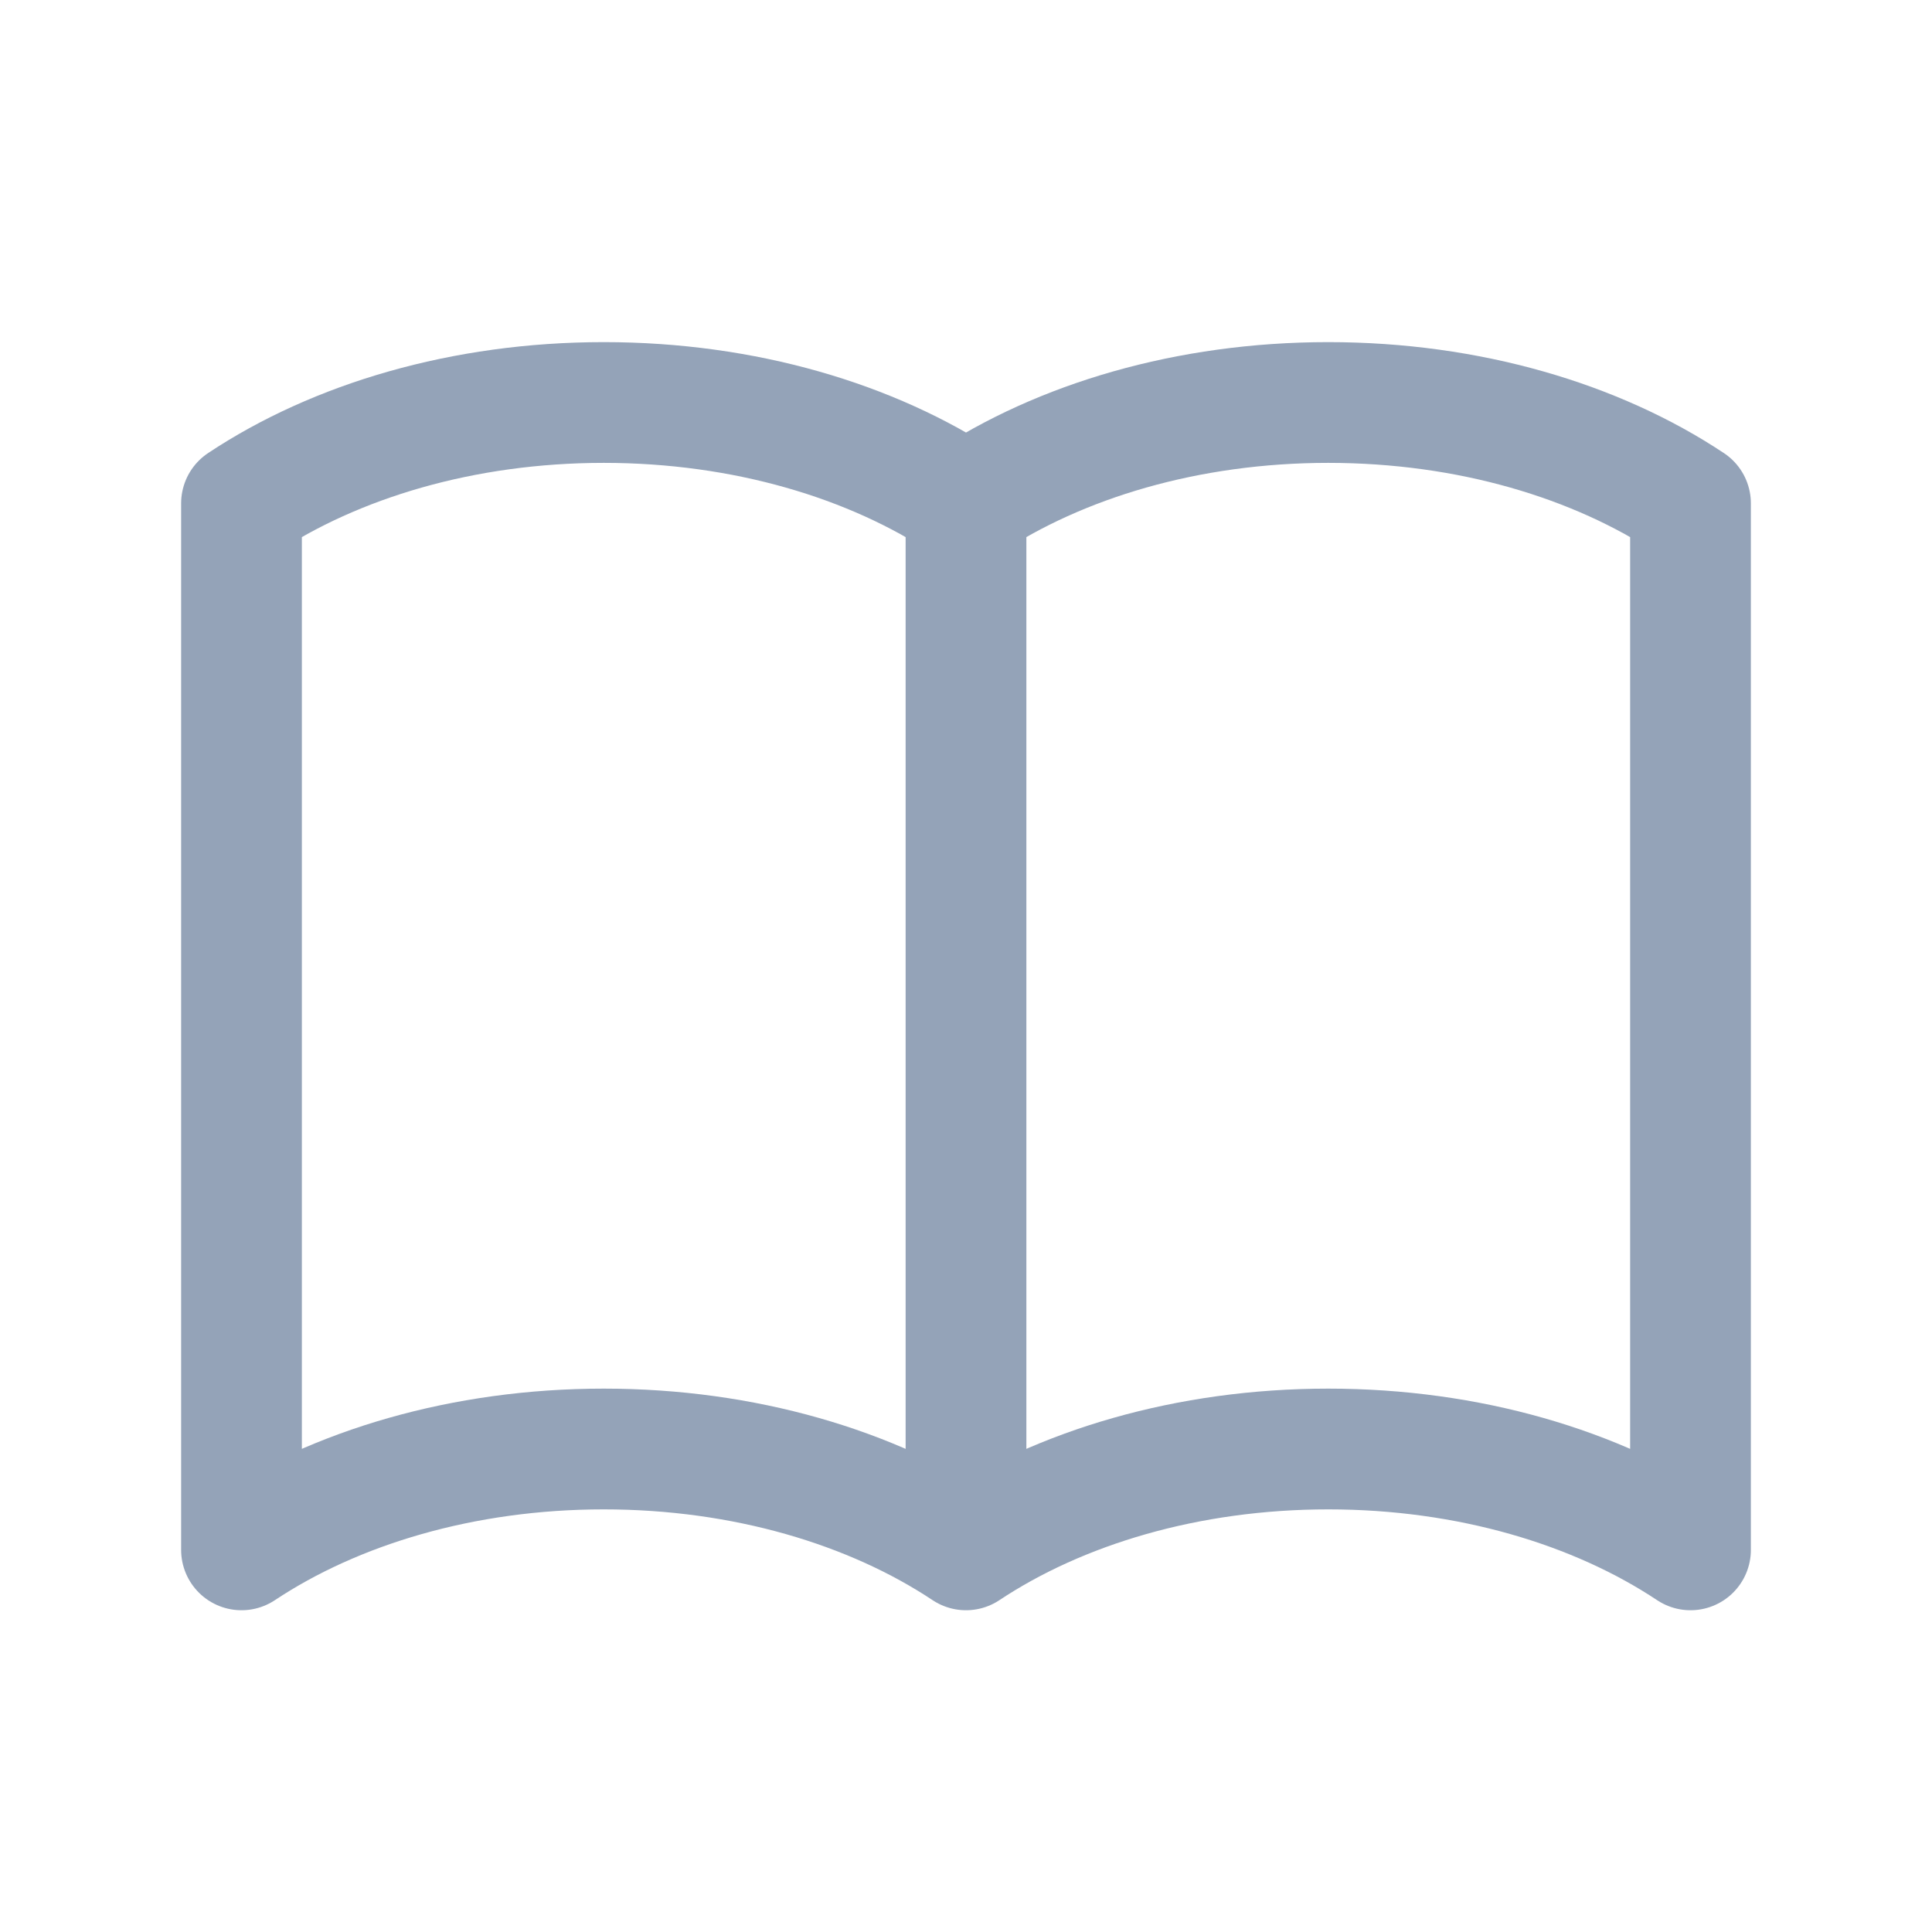
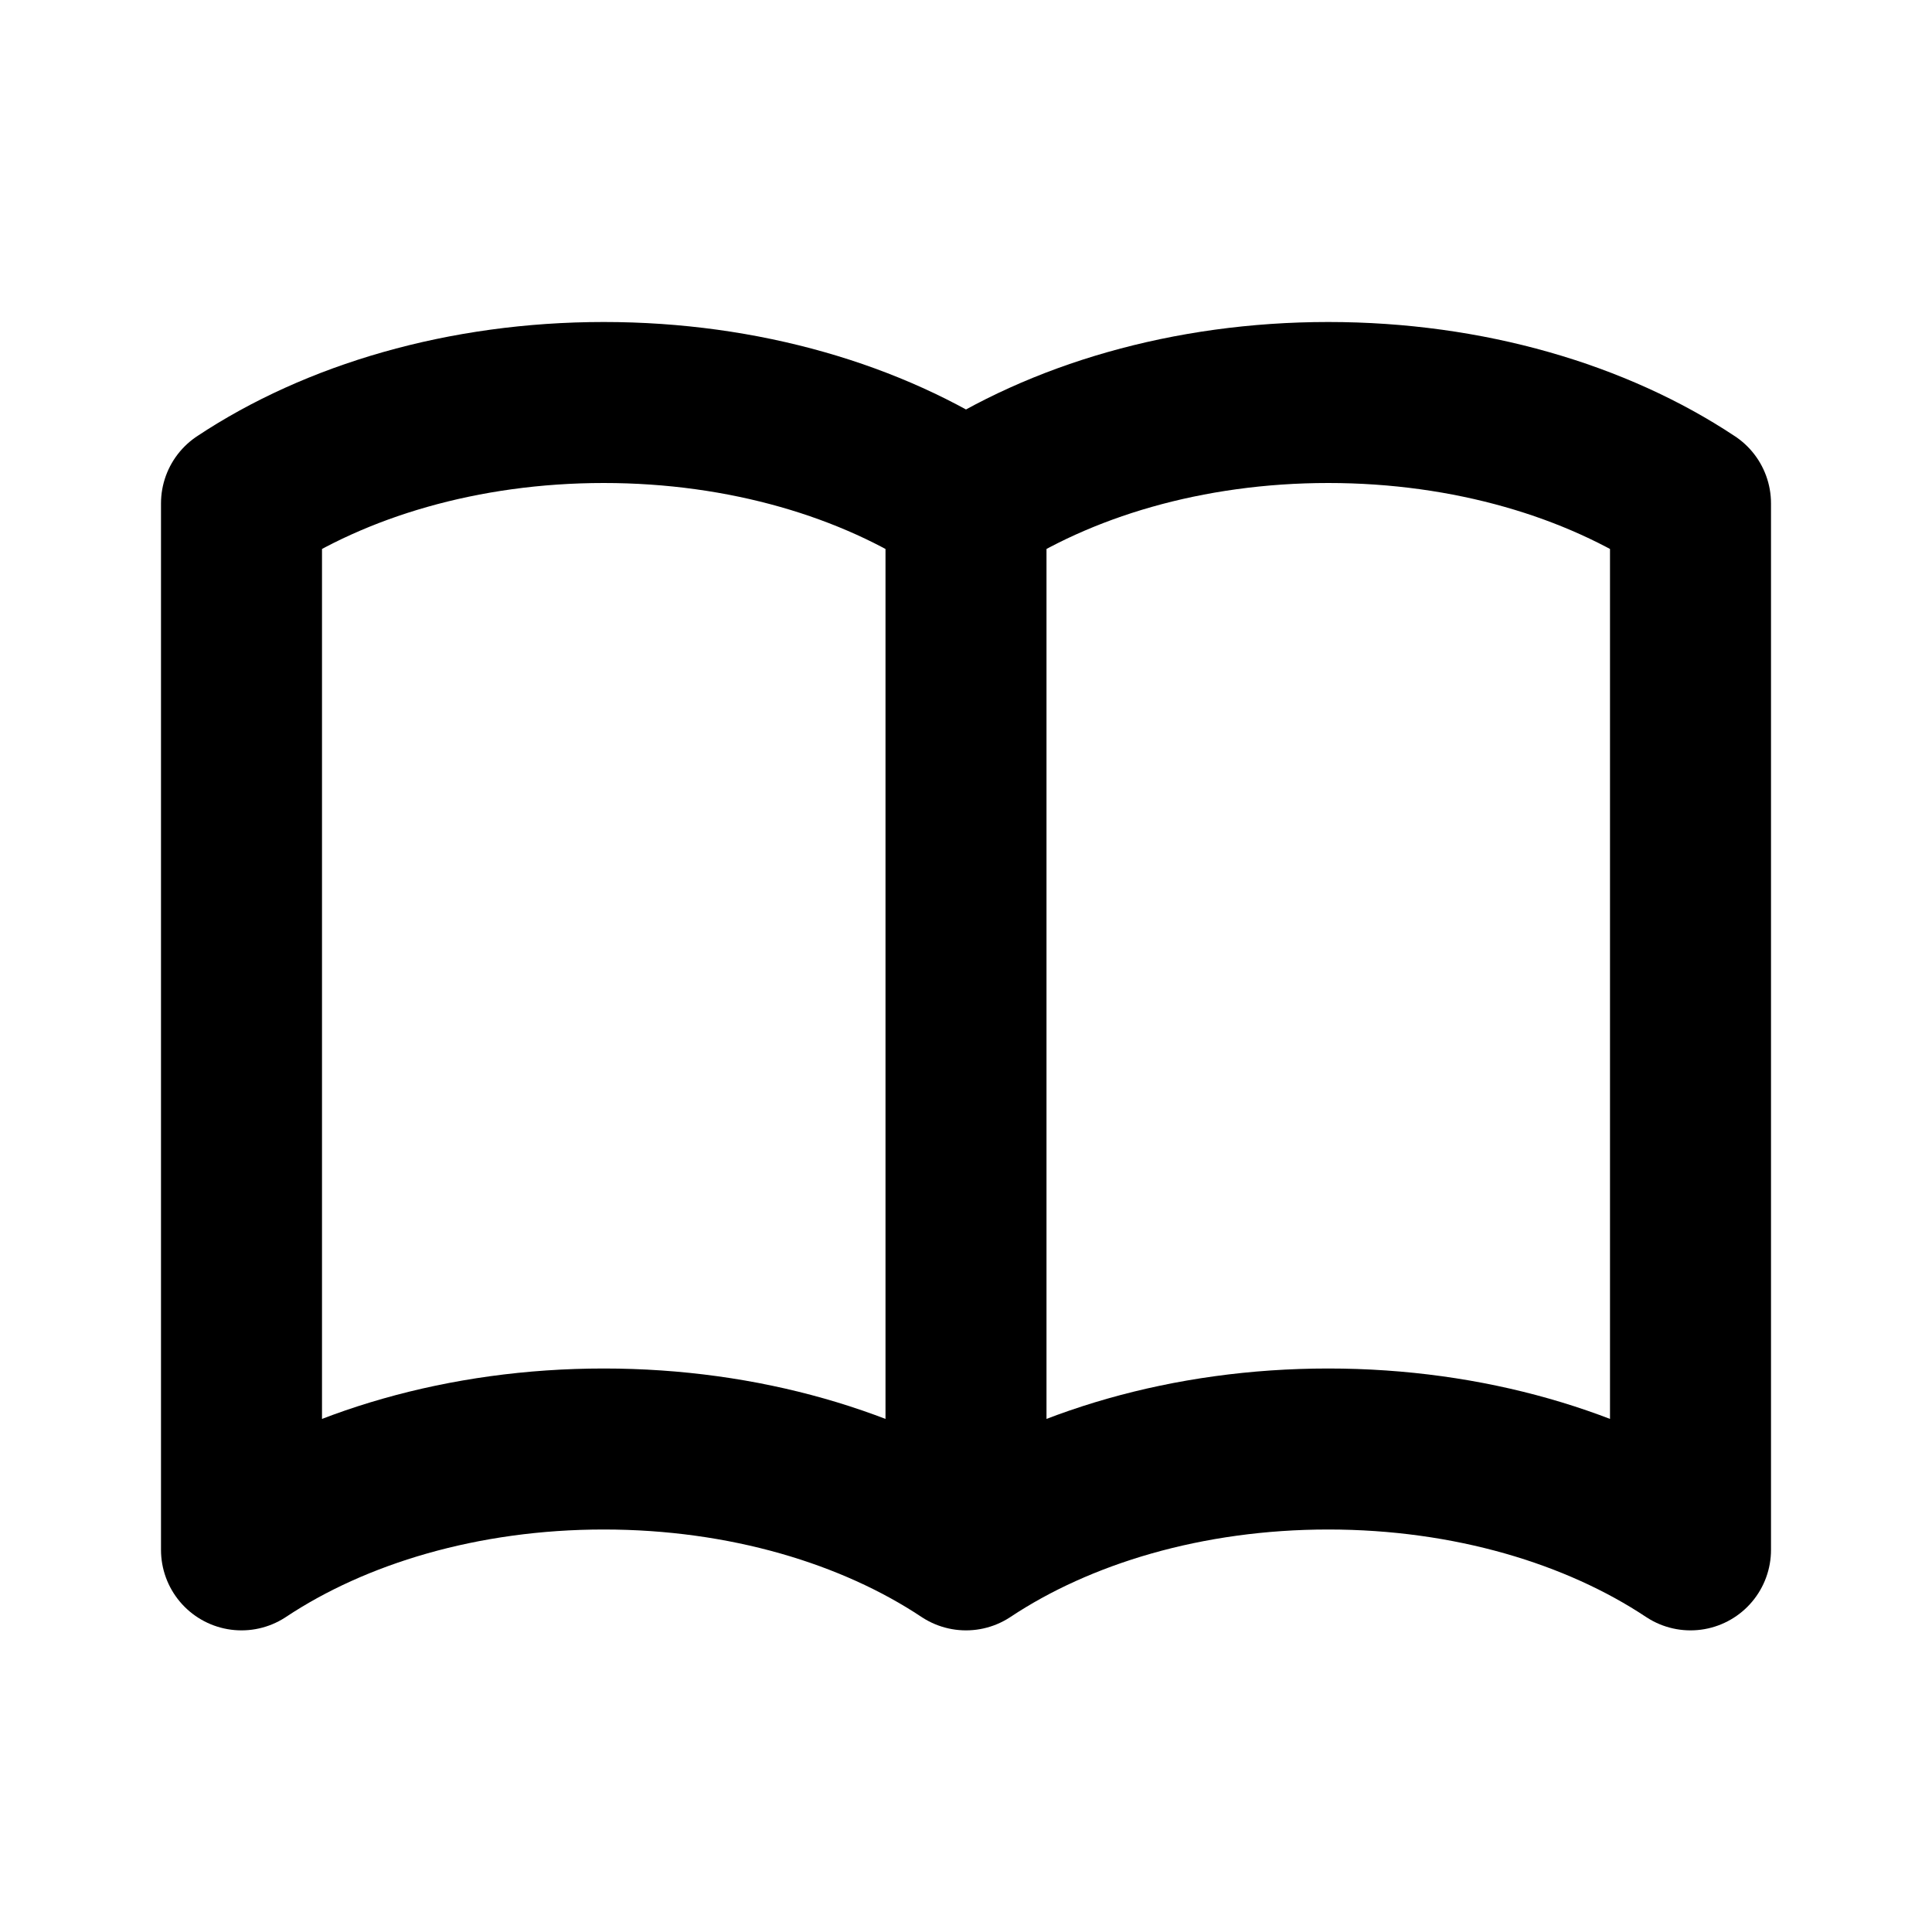
- <svg xmlns="http://www.w3.org/2000/svg" viewBox="0 0 24 24" fill="none" stroke="#94a3b8" stroke-width="1.5" stroke-linecap="round" stroke-linejoin="round">
+ <svg xmlns="http://www.w3.org/2000/svg" viewBox="0 0 24 24" fill="none" stroke="currentColor" stroke-width="2" stroke-linecap="round" stroke-linejoin="round">
  <path d="M12 6.253v13m0-13C10.832 5.477 9.246 5 7.5 5S4.168 5.477 3 6.253v13C4.168 18.477 5.754 18 7.5 18s3.332.477 4.5 1.253m0-13C13.168 5.477 14.754 5 16.5 5c1.747 0 3.332.477 4.5 1.253v13C19.832 18.477 18.247 18 16.5 18c-1.746 0-3.332.477-4.5 1.253" />
</svg>
